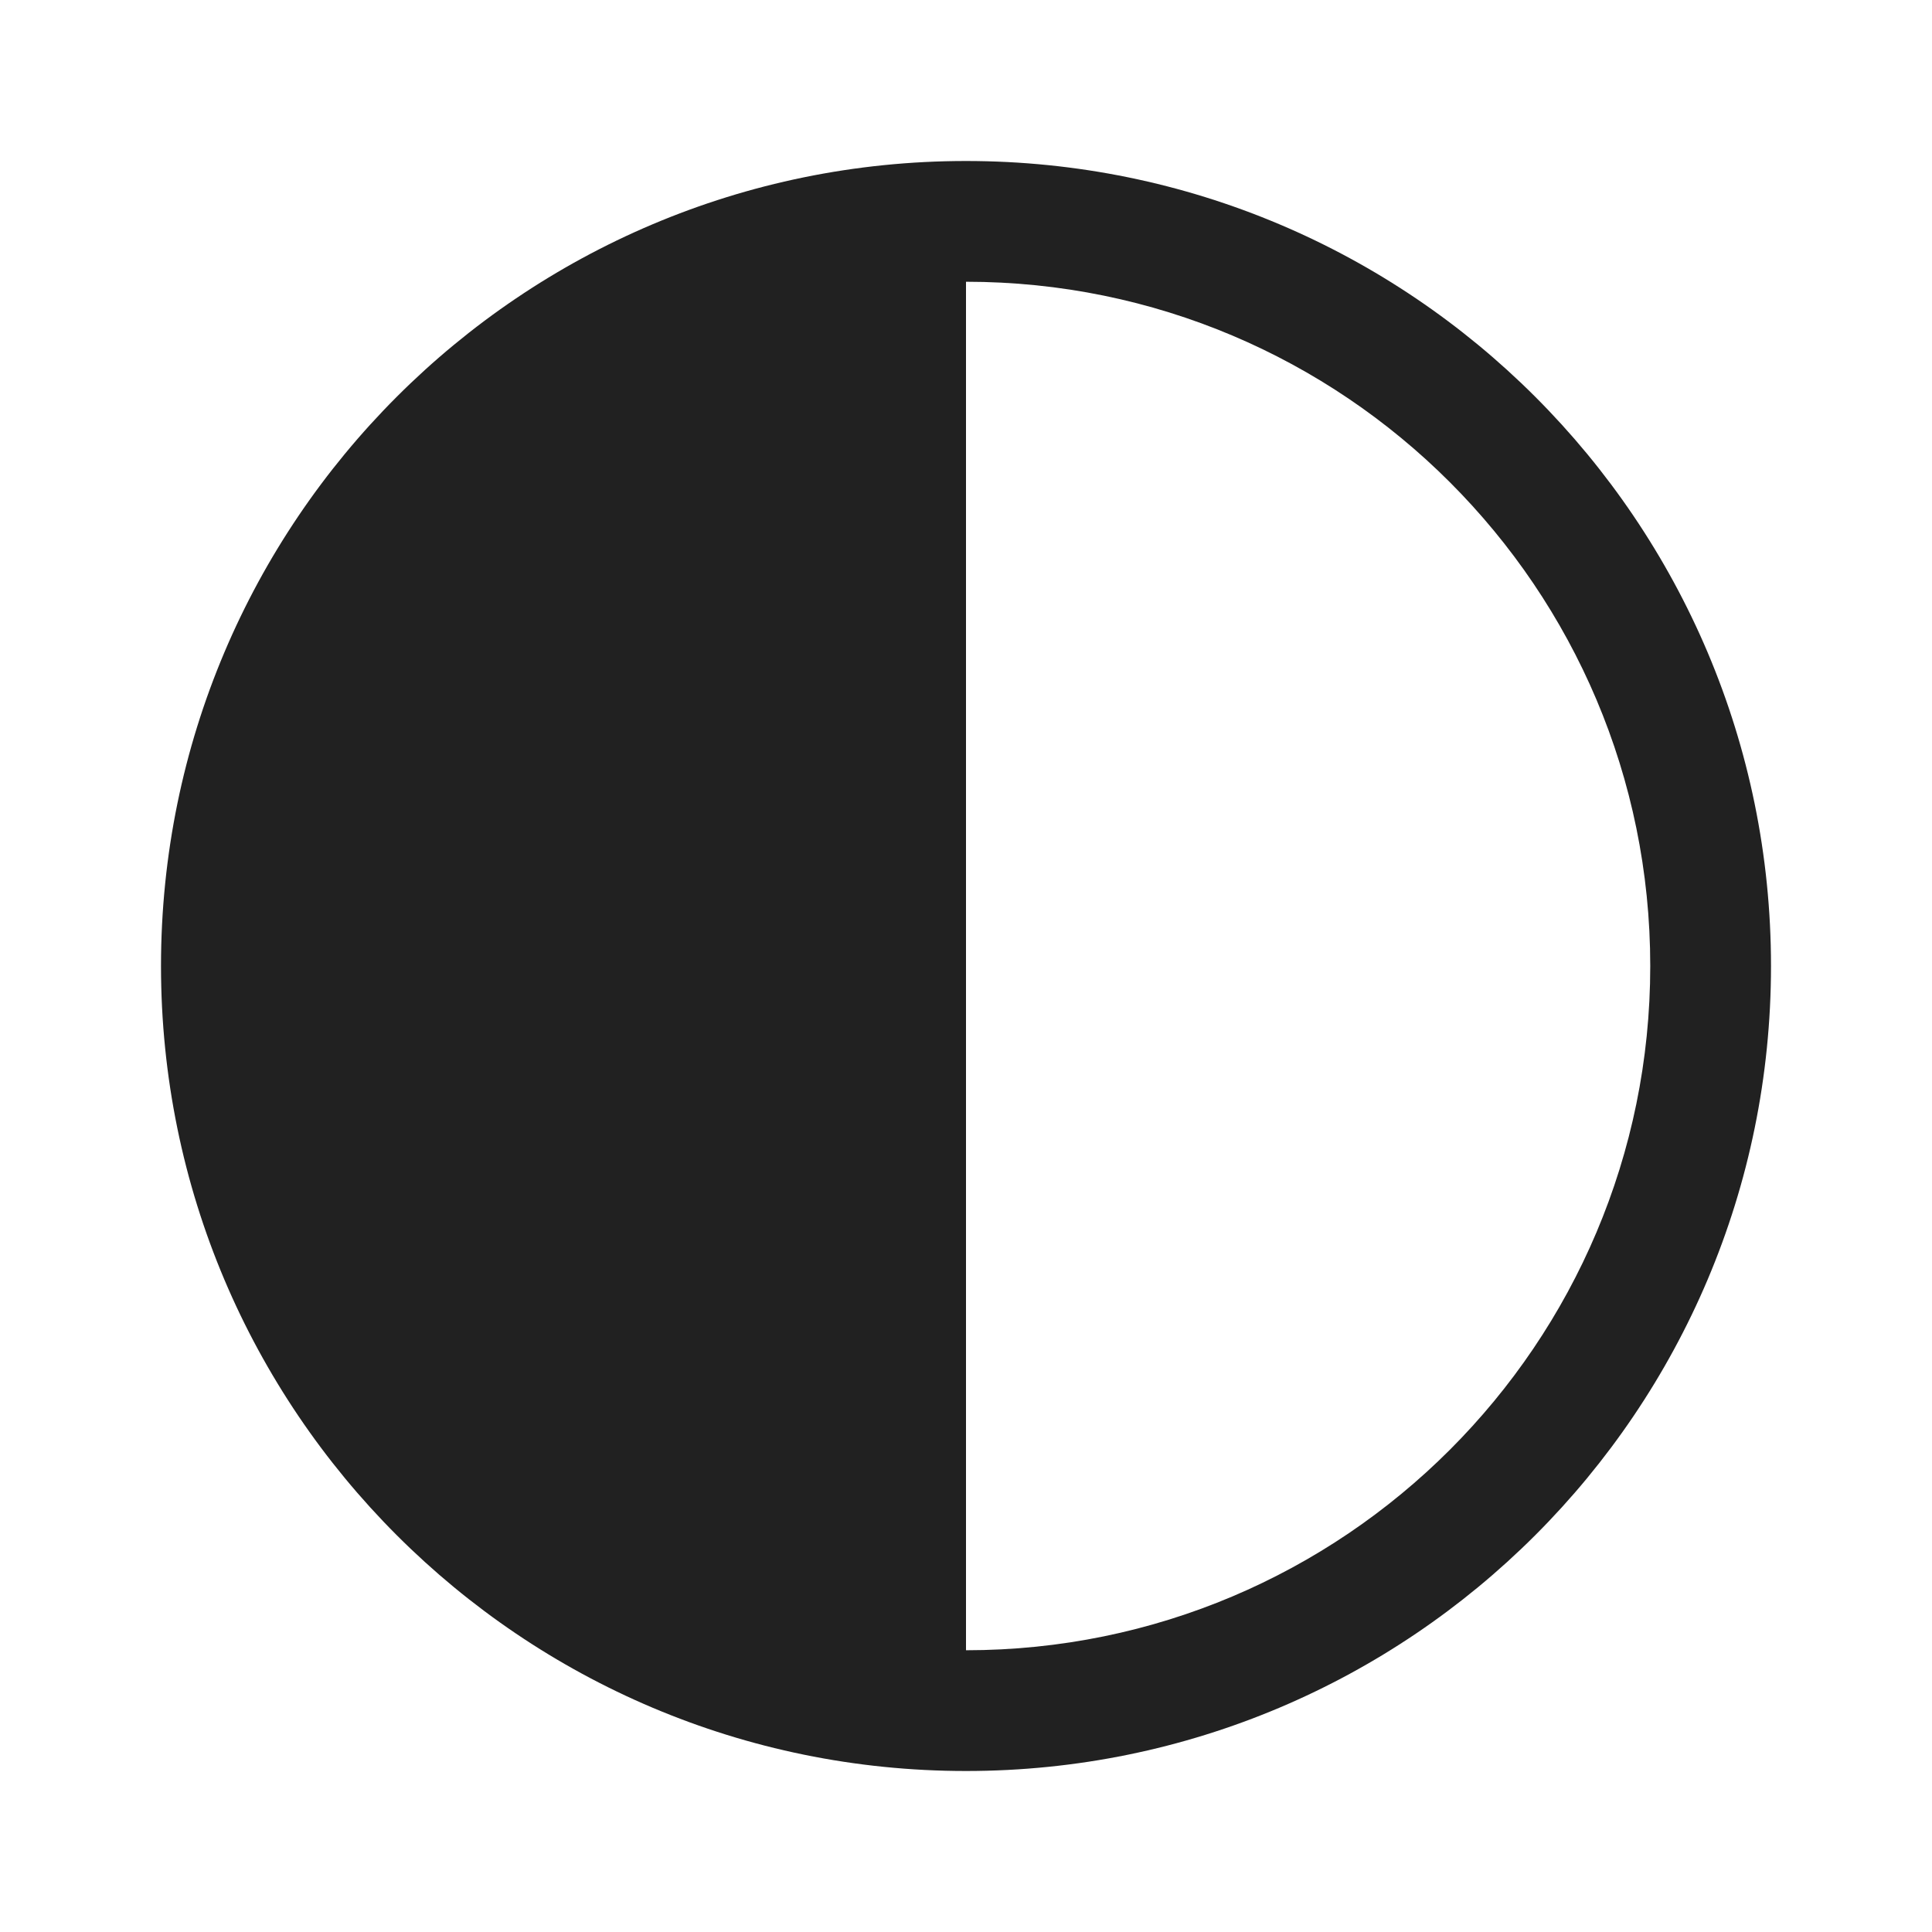
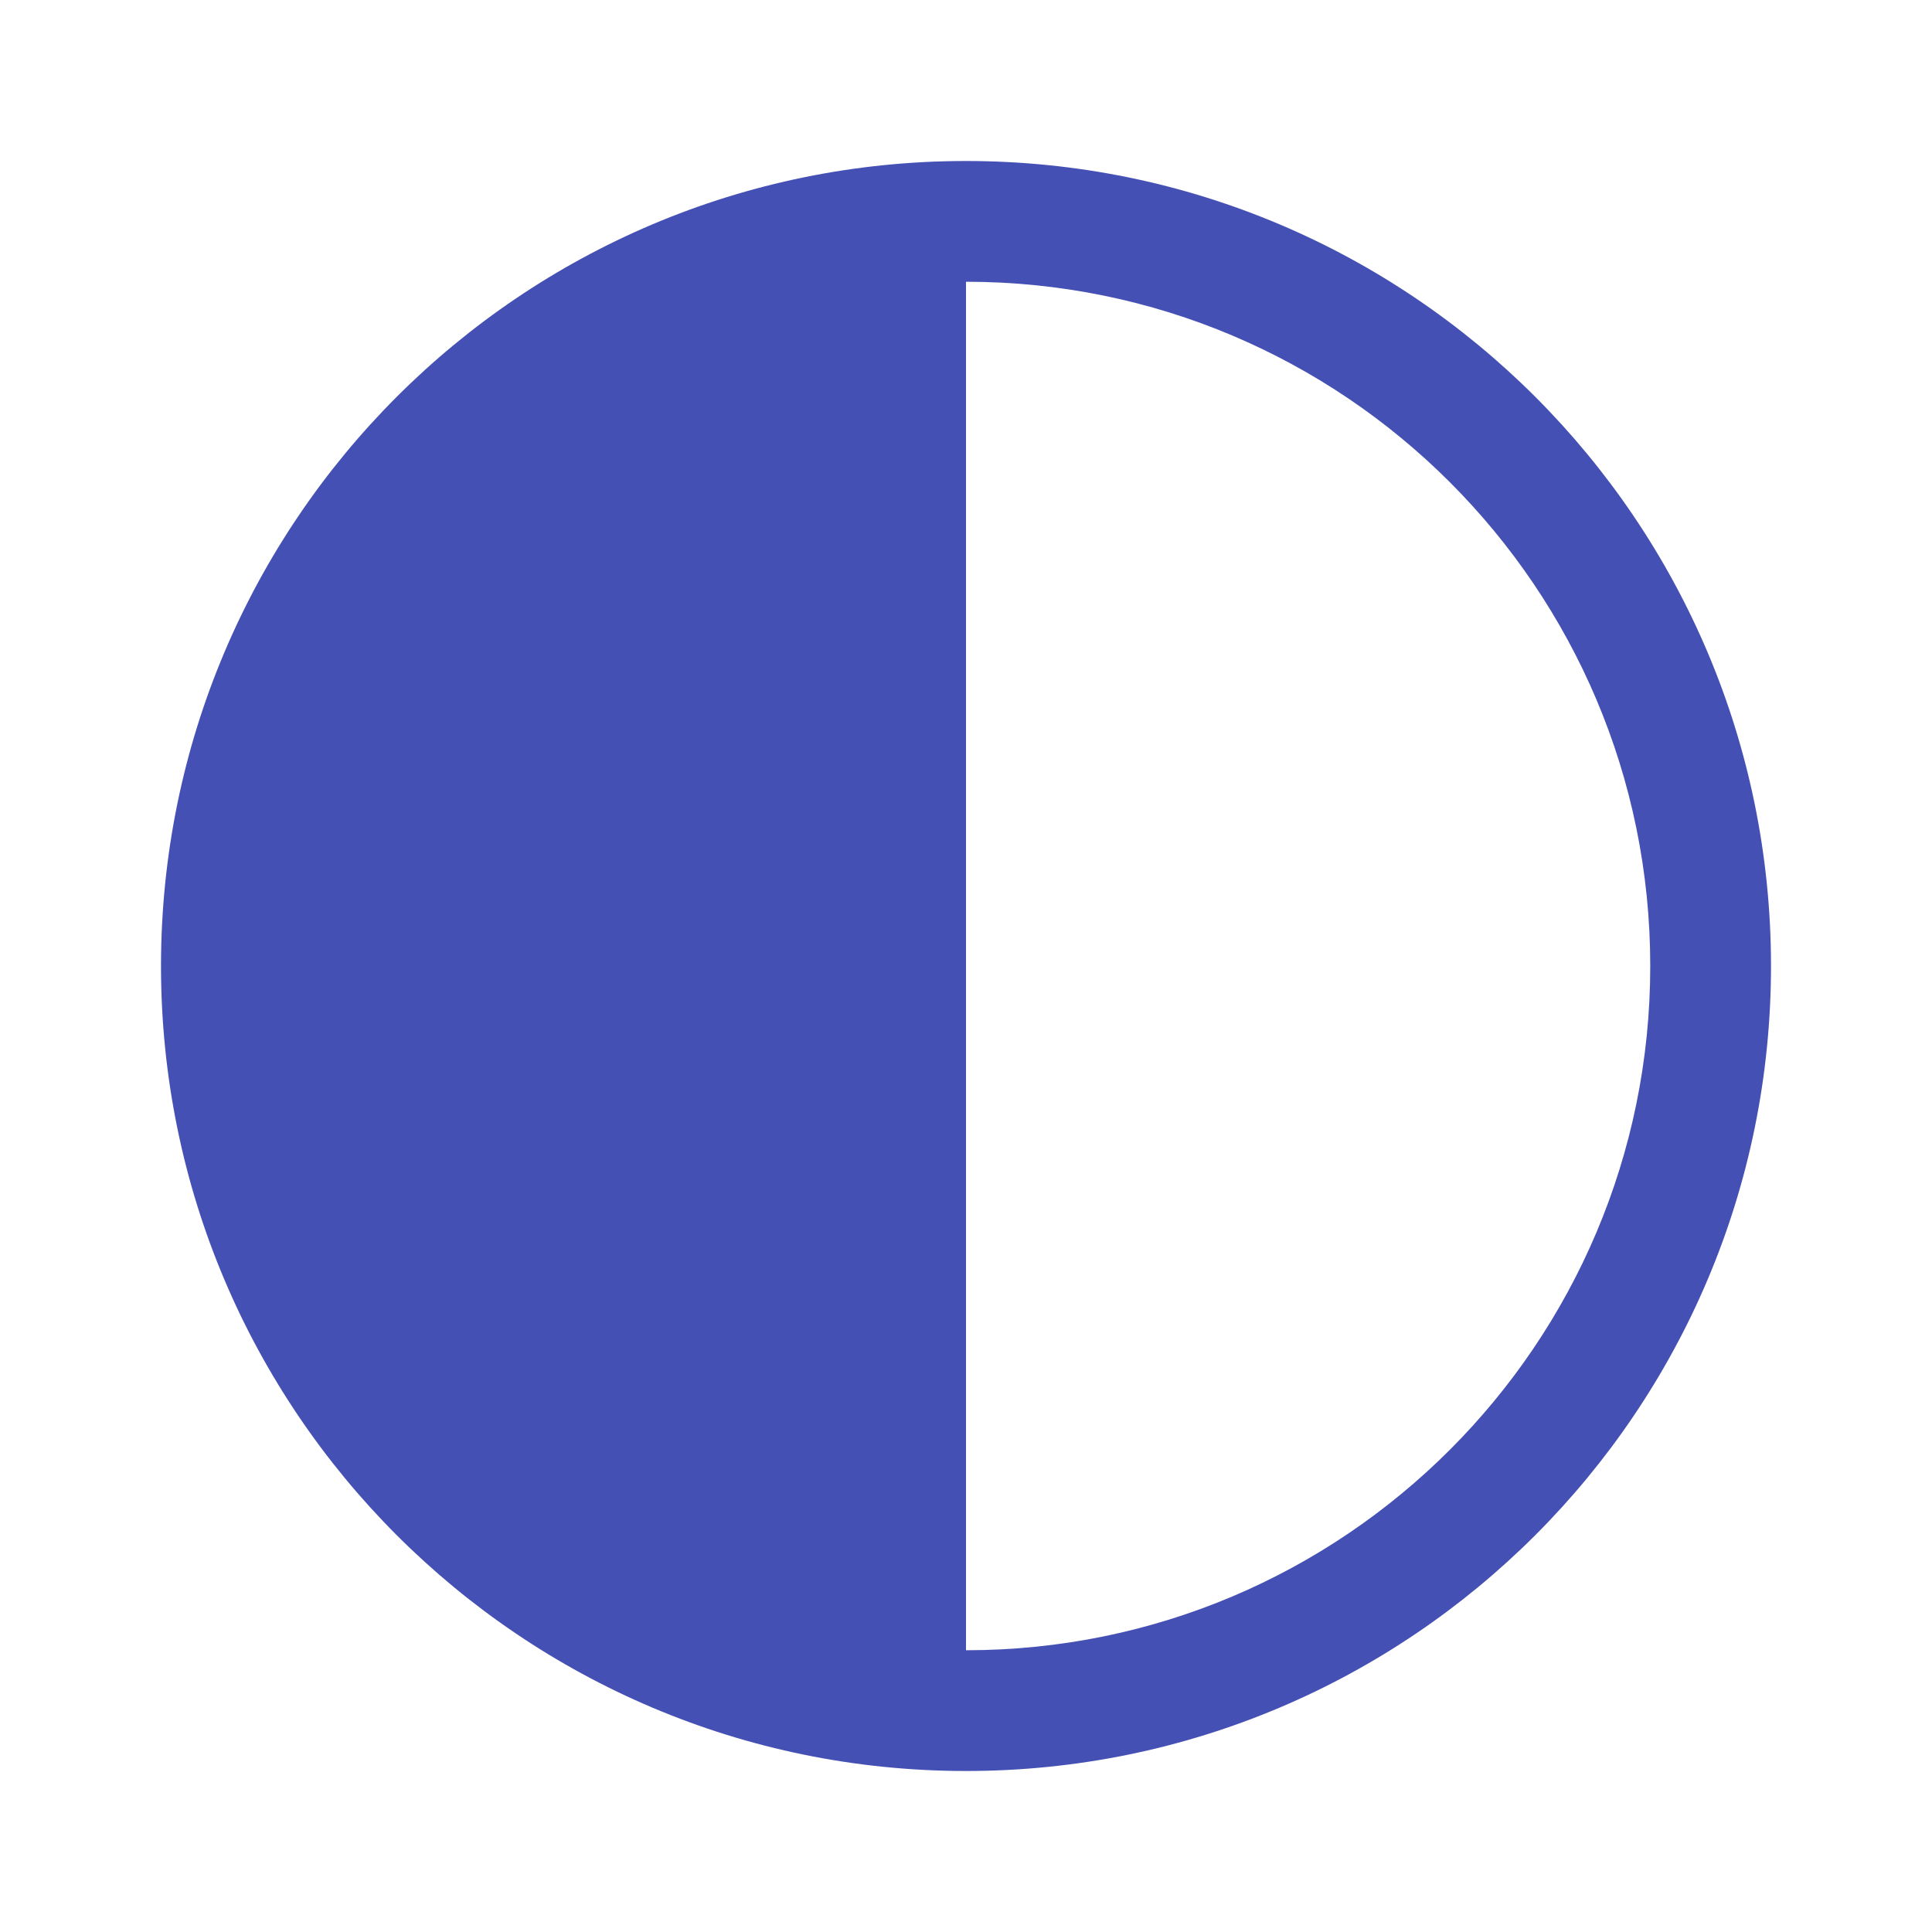
<svg xmlns="http://www.w3.org/2000/svg" width="800px" height="800px" viewBox="0 0 24 24" version="1.1">
  <g id="🔍-Product-Icons" stroke="none" stroke-width="1" fill="none" fill-rule="evenodd">
-     <g id="ic_fluent_dark_theme_24_regular" fill="#212121" fill-rule="nonzero">
+     <g id="ic_fluent_dark_theme_24_regular" fill="#4550B4" fill-rule="nonzero">
      <path d="M12,22 C17.523,22 22,17.523 22,12 C22,6.477 17.523,2 12,2 C6.477,2 2,6.477 2,12 C2,17.523 6.477,22 12,22 Z M12,20.5 L12,3.5 C16.694,3.5 20.5,7.306 20.5,12 C20.5,16.694 16.694,20.5 12,20.5 Z" id="🎨-Color">

</path>
    </g>
  </g>
</svg>
